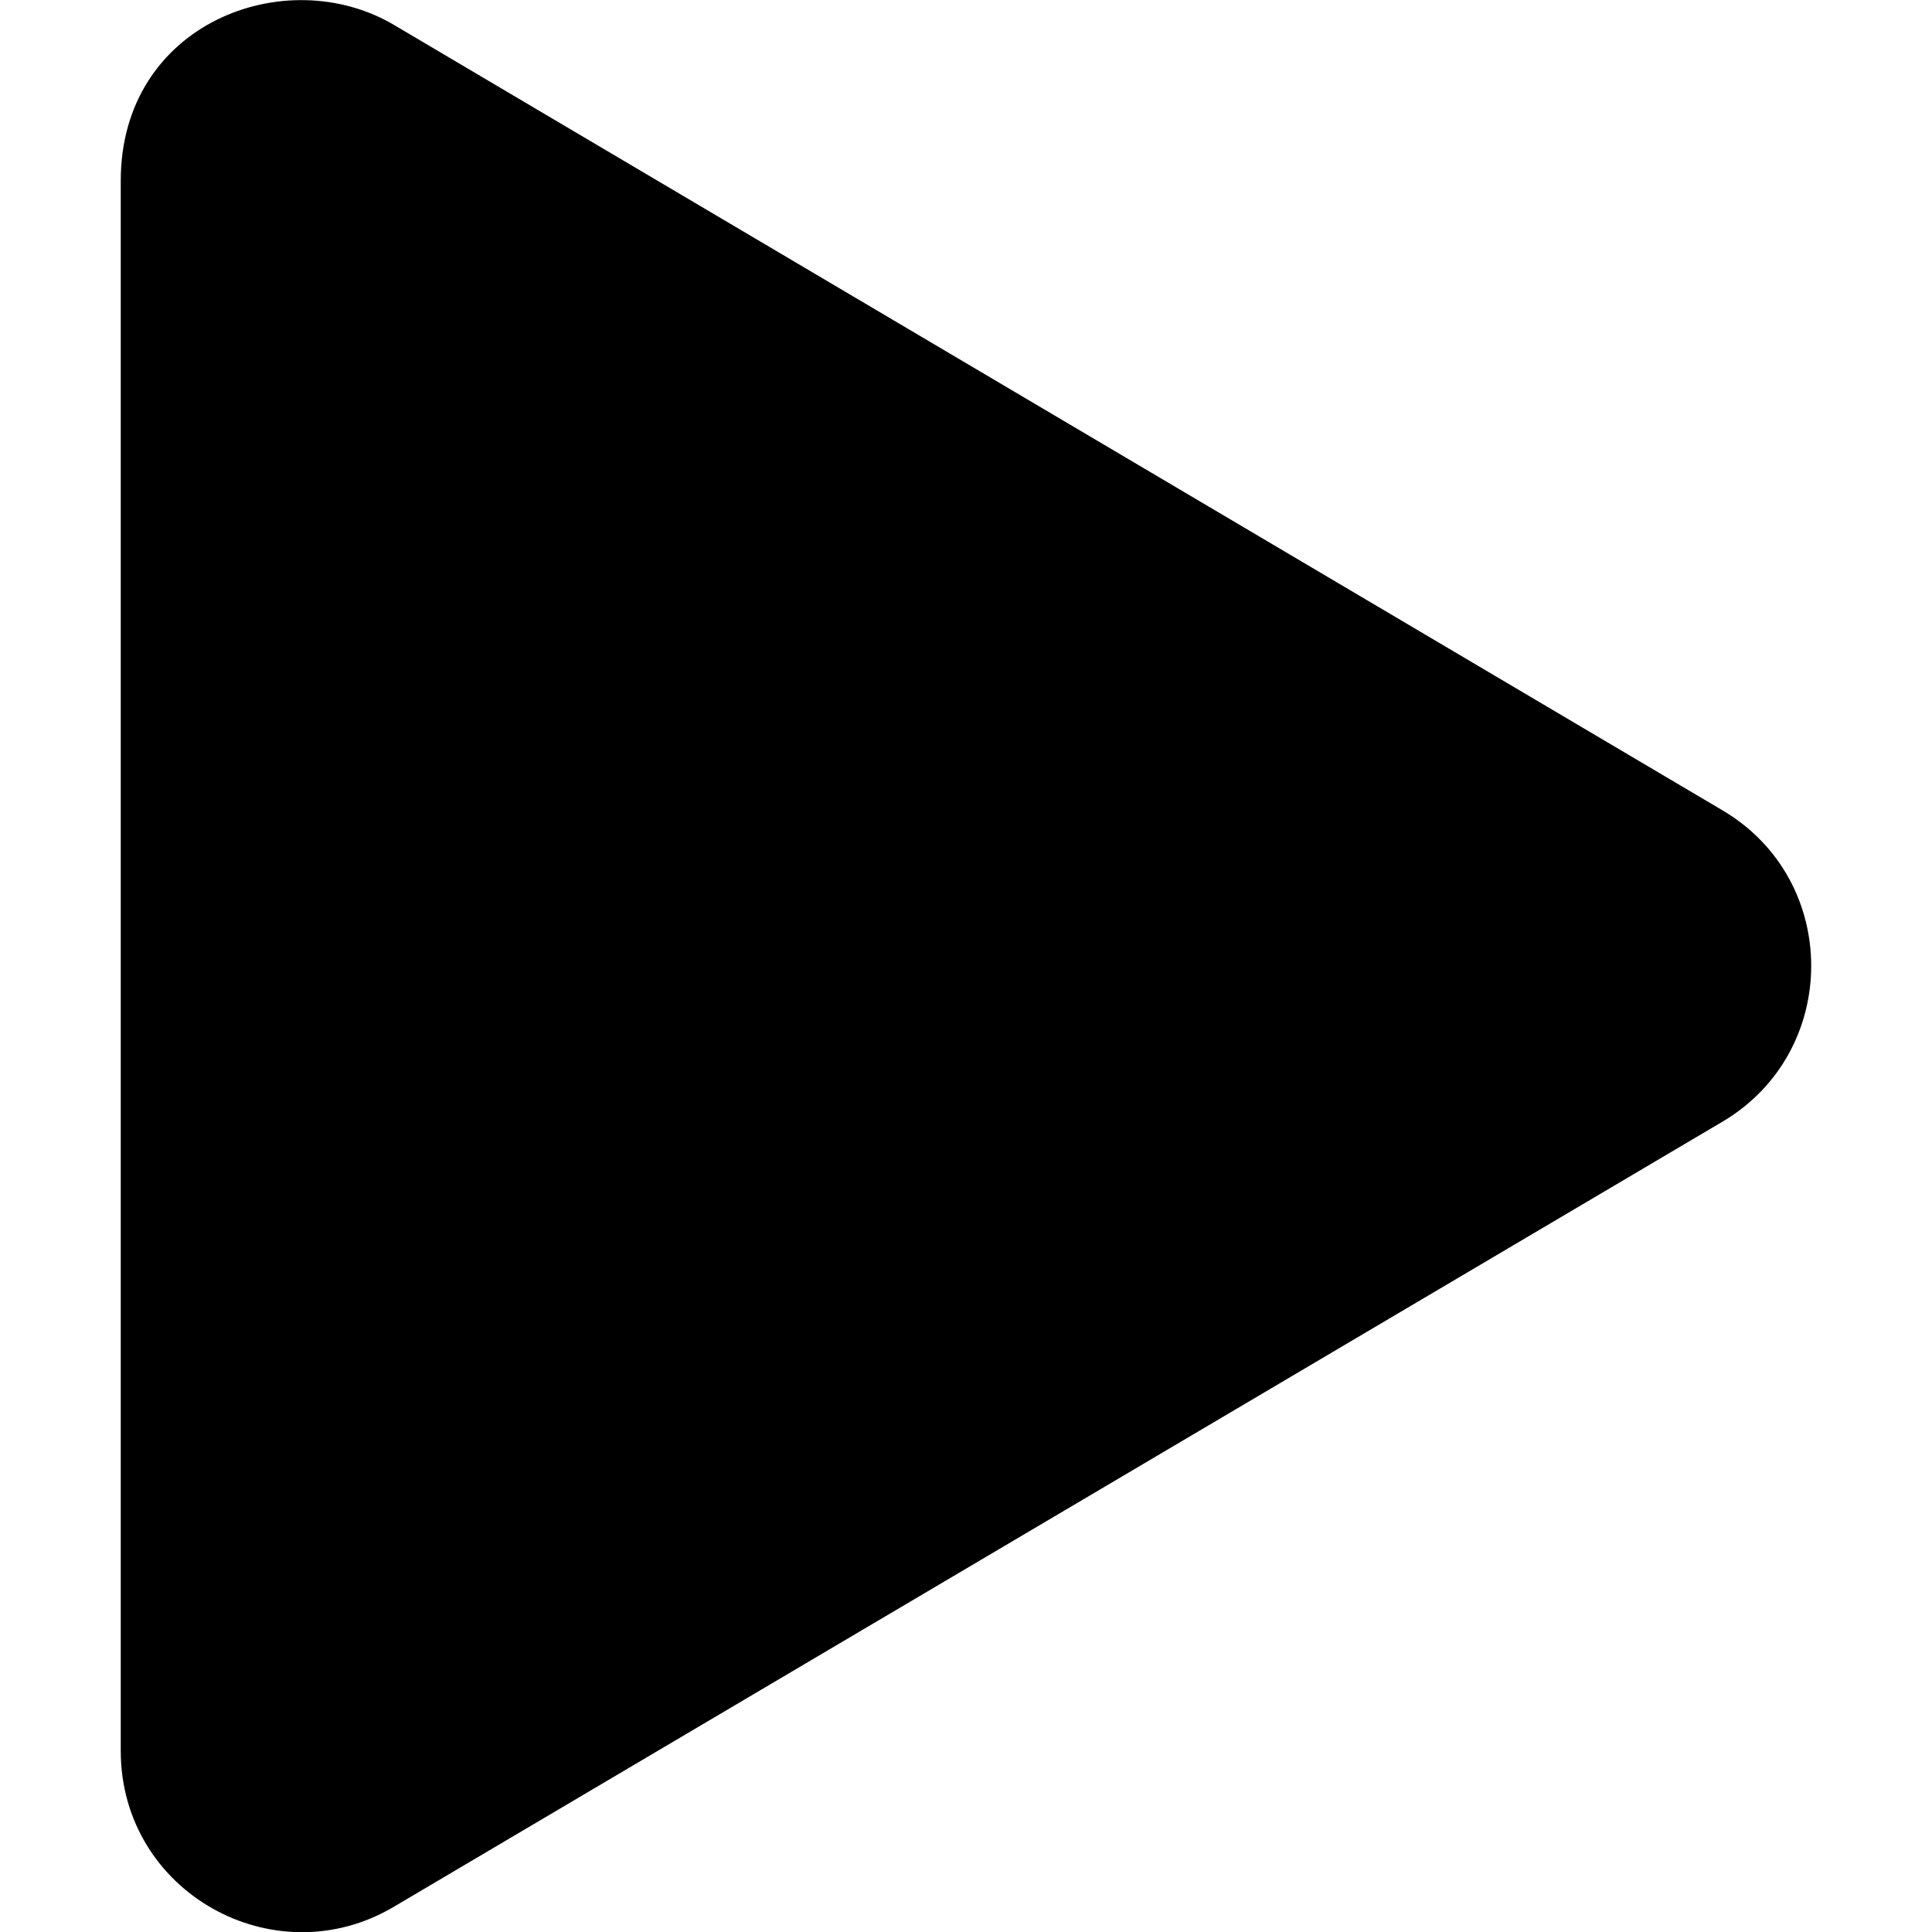
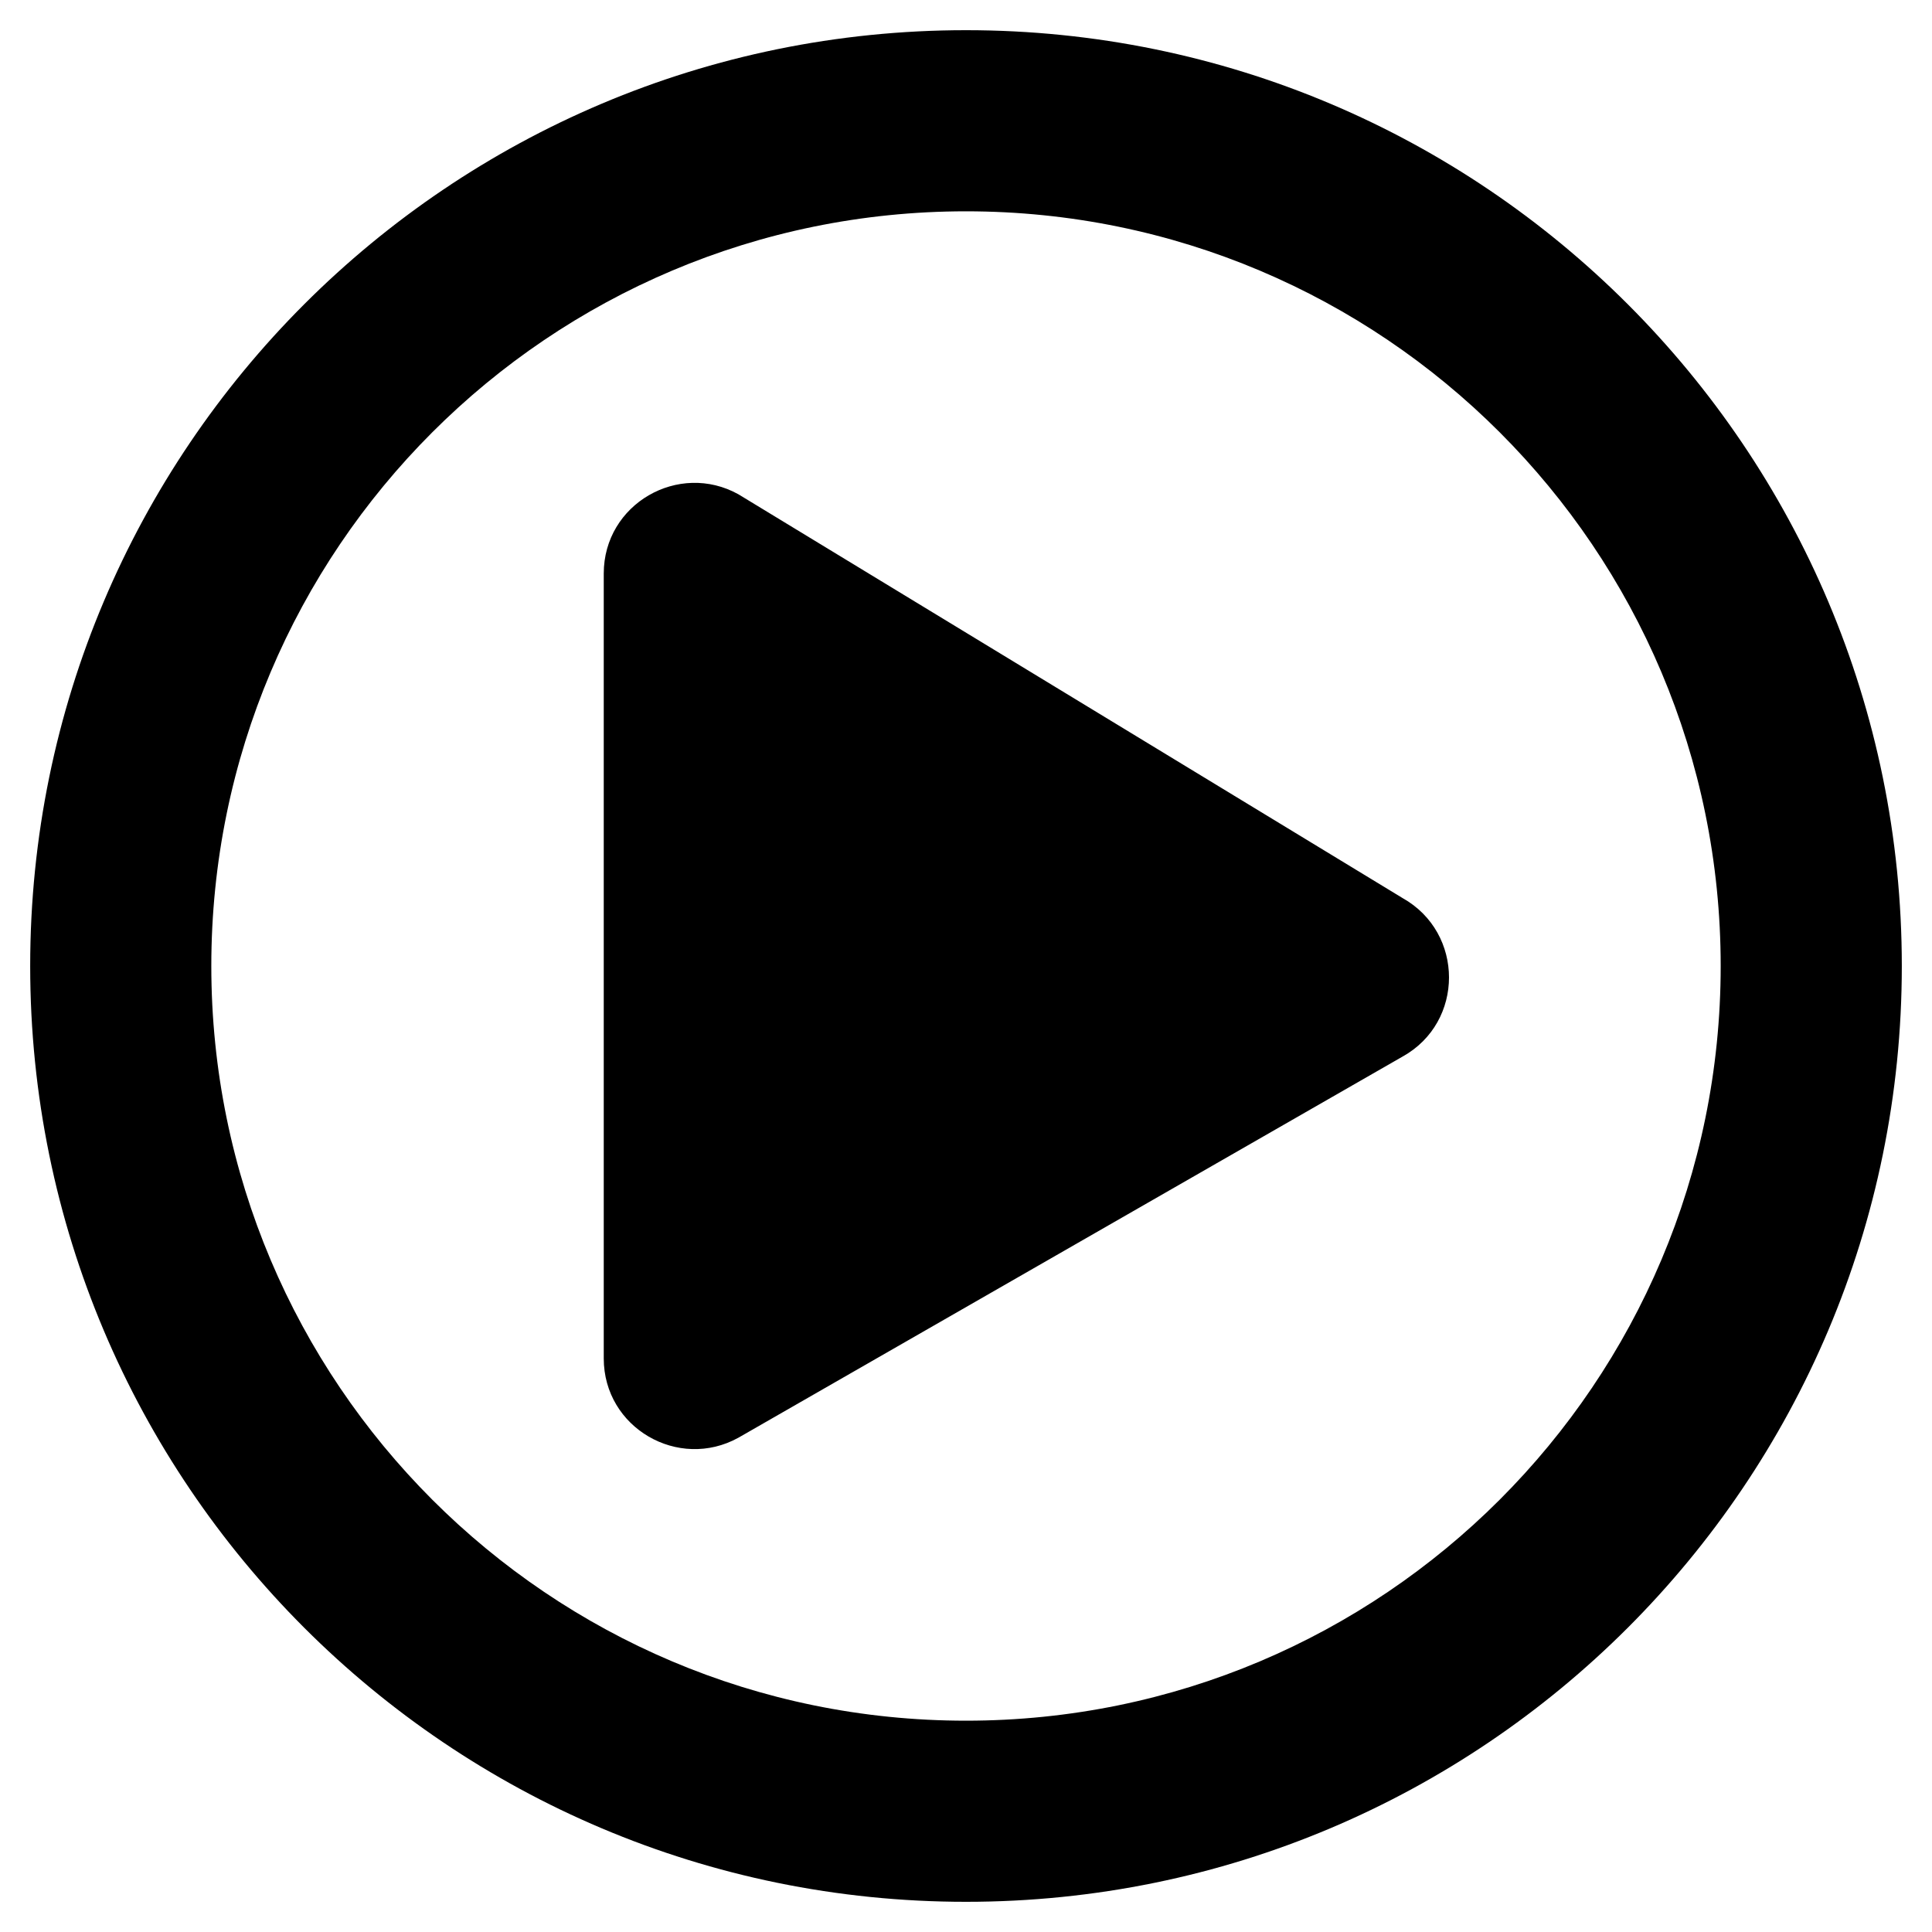
- <svg xmlns="http://www.w3.org/2000/svg" aria-hidden="true" focusable="false" data-prefix="fas" data-icon="play" class="play svg-inline--fa fa-play fa-w-14" role="img" viewBox="0 0 448 512" width="20px" height="20px">
-   <path fill="currentColor" d="M424.4 214.7L72.4 6.6C43.8-10.3 0 6.1 0 47.9V464c0 37.5 40.7 60.1 72.4 41.3l352-208c31.4-18.5 31.5-64.1 0-82.6z" />
+ <svg xmlns="http://www.w3.org/2000/svg" aria-hidden="true" focusable="false" data-prefix="far" data-icon="play-circle" class="svg-inline--fa fa-play-circle fa-w-16" role="img" viewBox="0 0 512 512">
+   <path fill="currentColor" d="M371.7 238l-176-107c-15.8-8.8-35.7 2.5-35.7 21v208c0 18.4 19.8 29.8 35.7 21l176-101c16.4-9.1 16.4-32.8 0-42zM504 256C504 119 393 8 256 8S8 119 8 256s111 248 248 248 248-111 248-248zm-448 0c0-110.5 89.5-200 200-200s200 89.5 200 200-89.5 200-200 200S56 366.5 56 256z" />
</svg>
